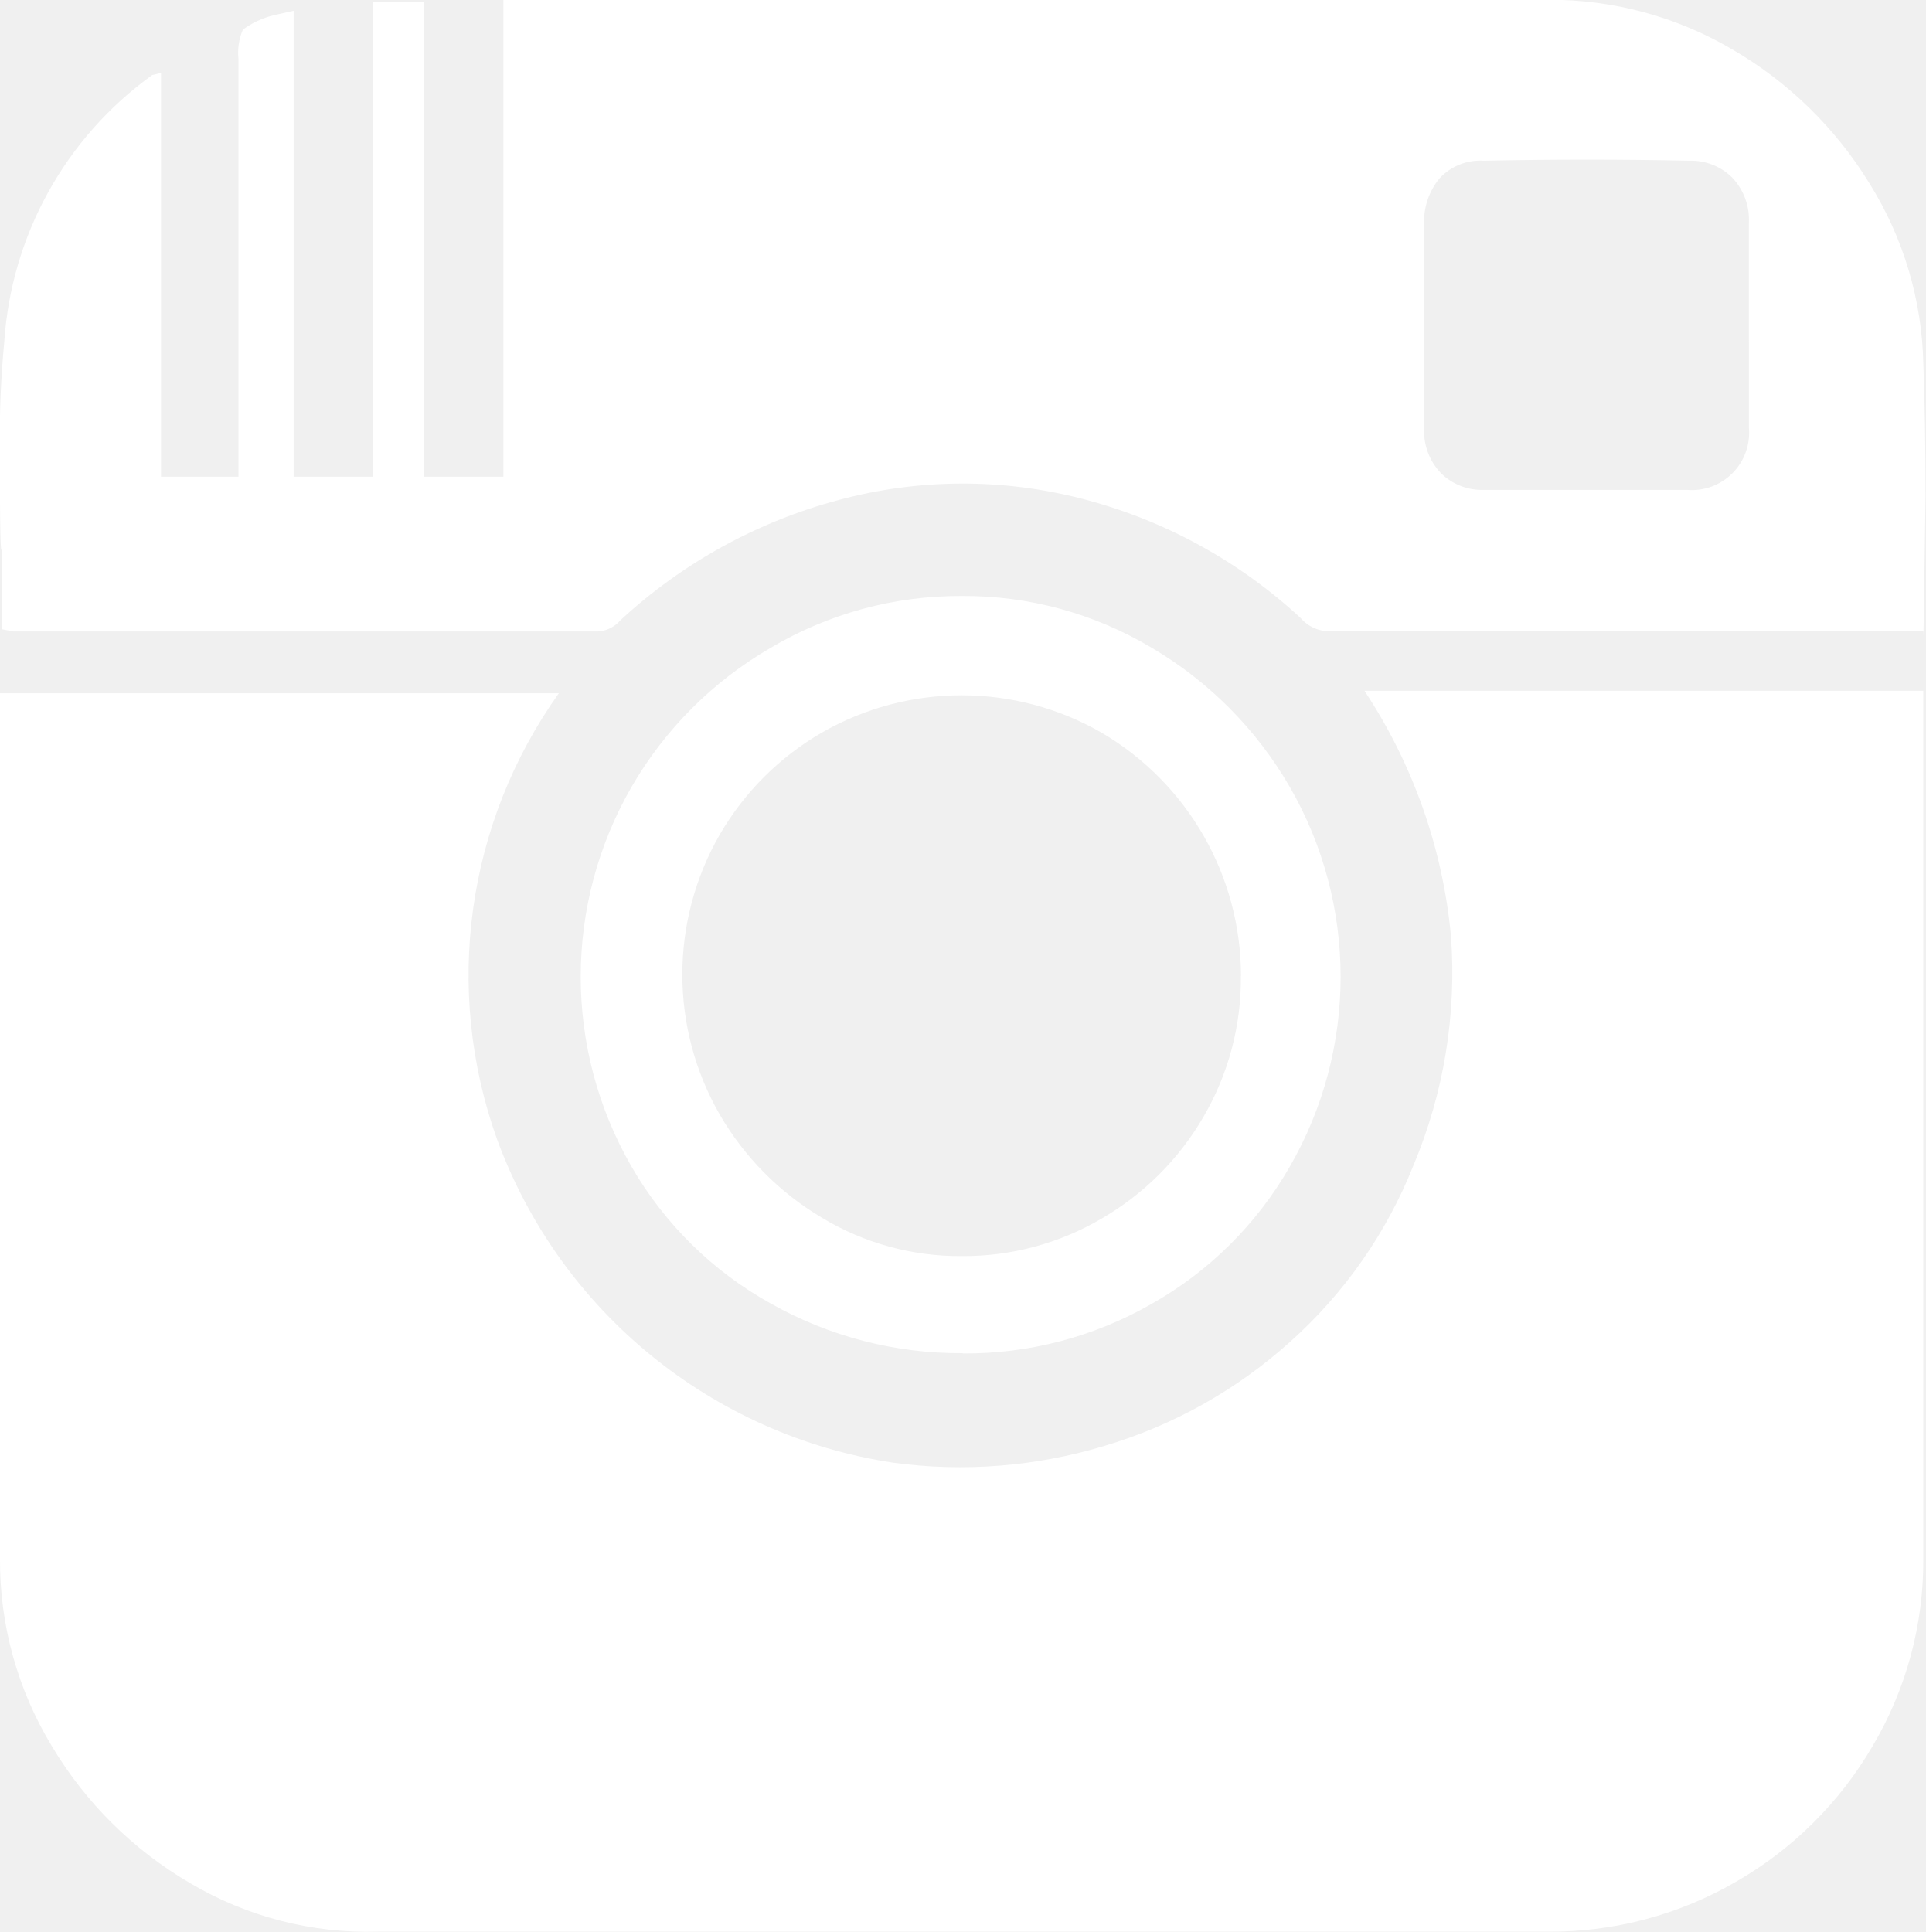
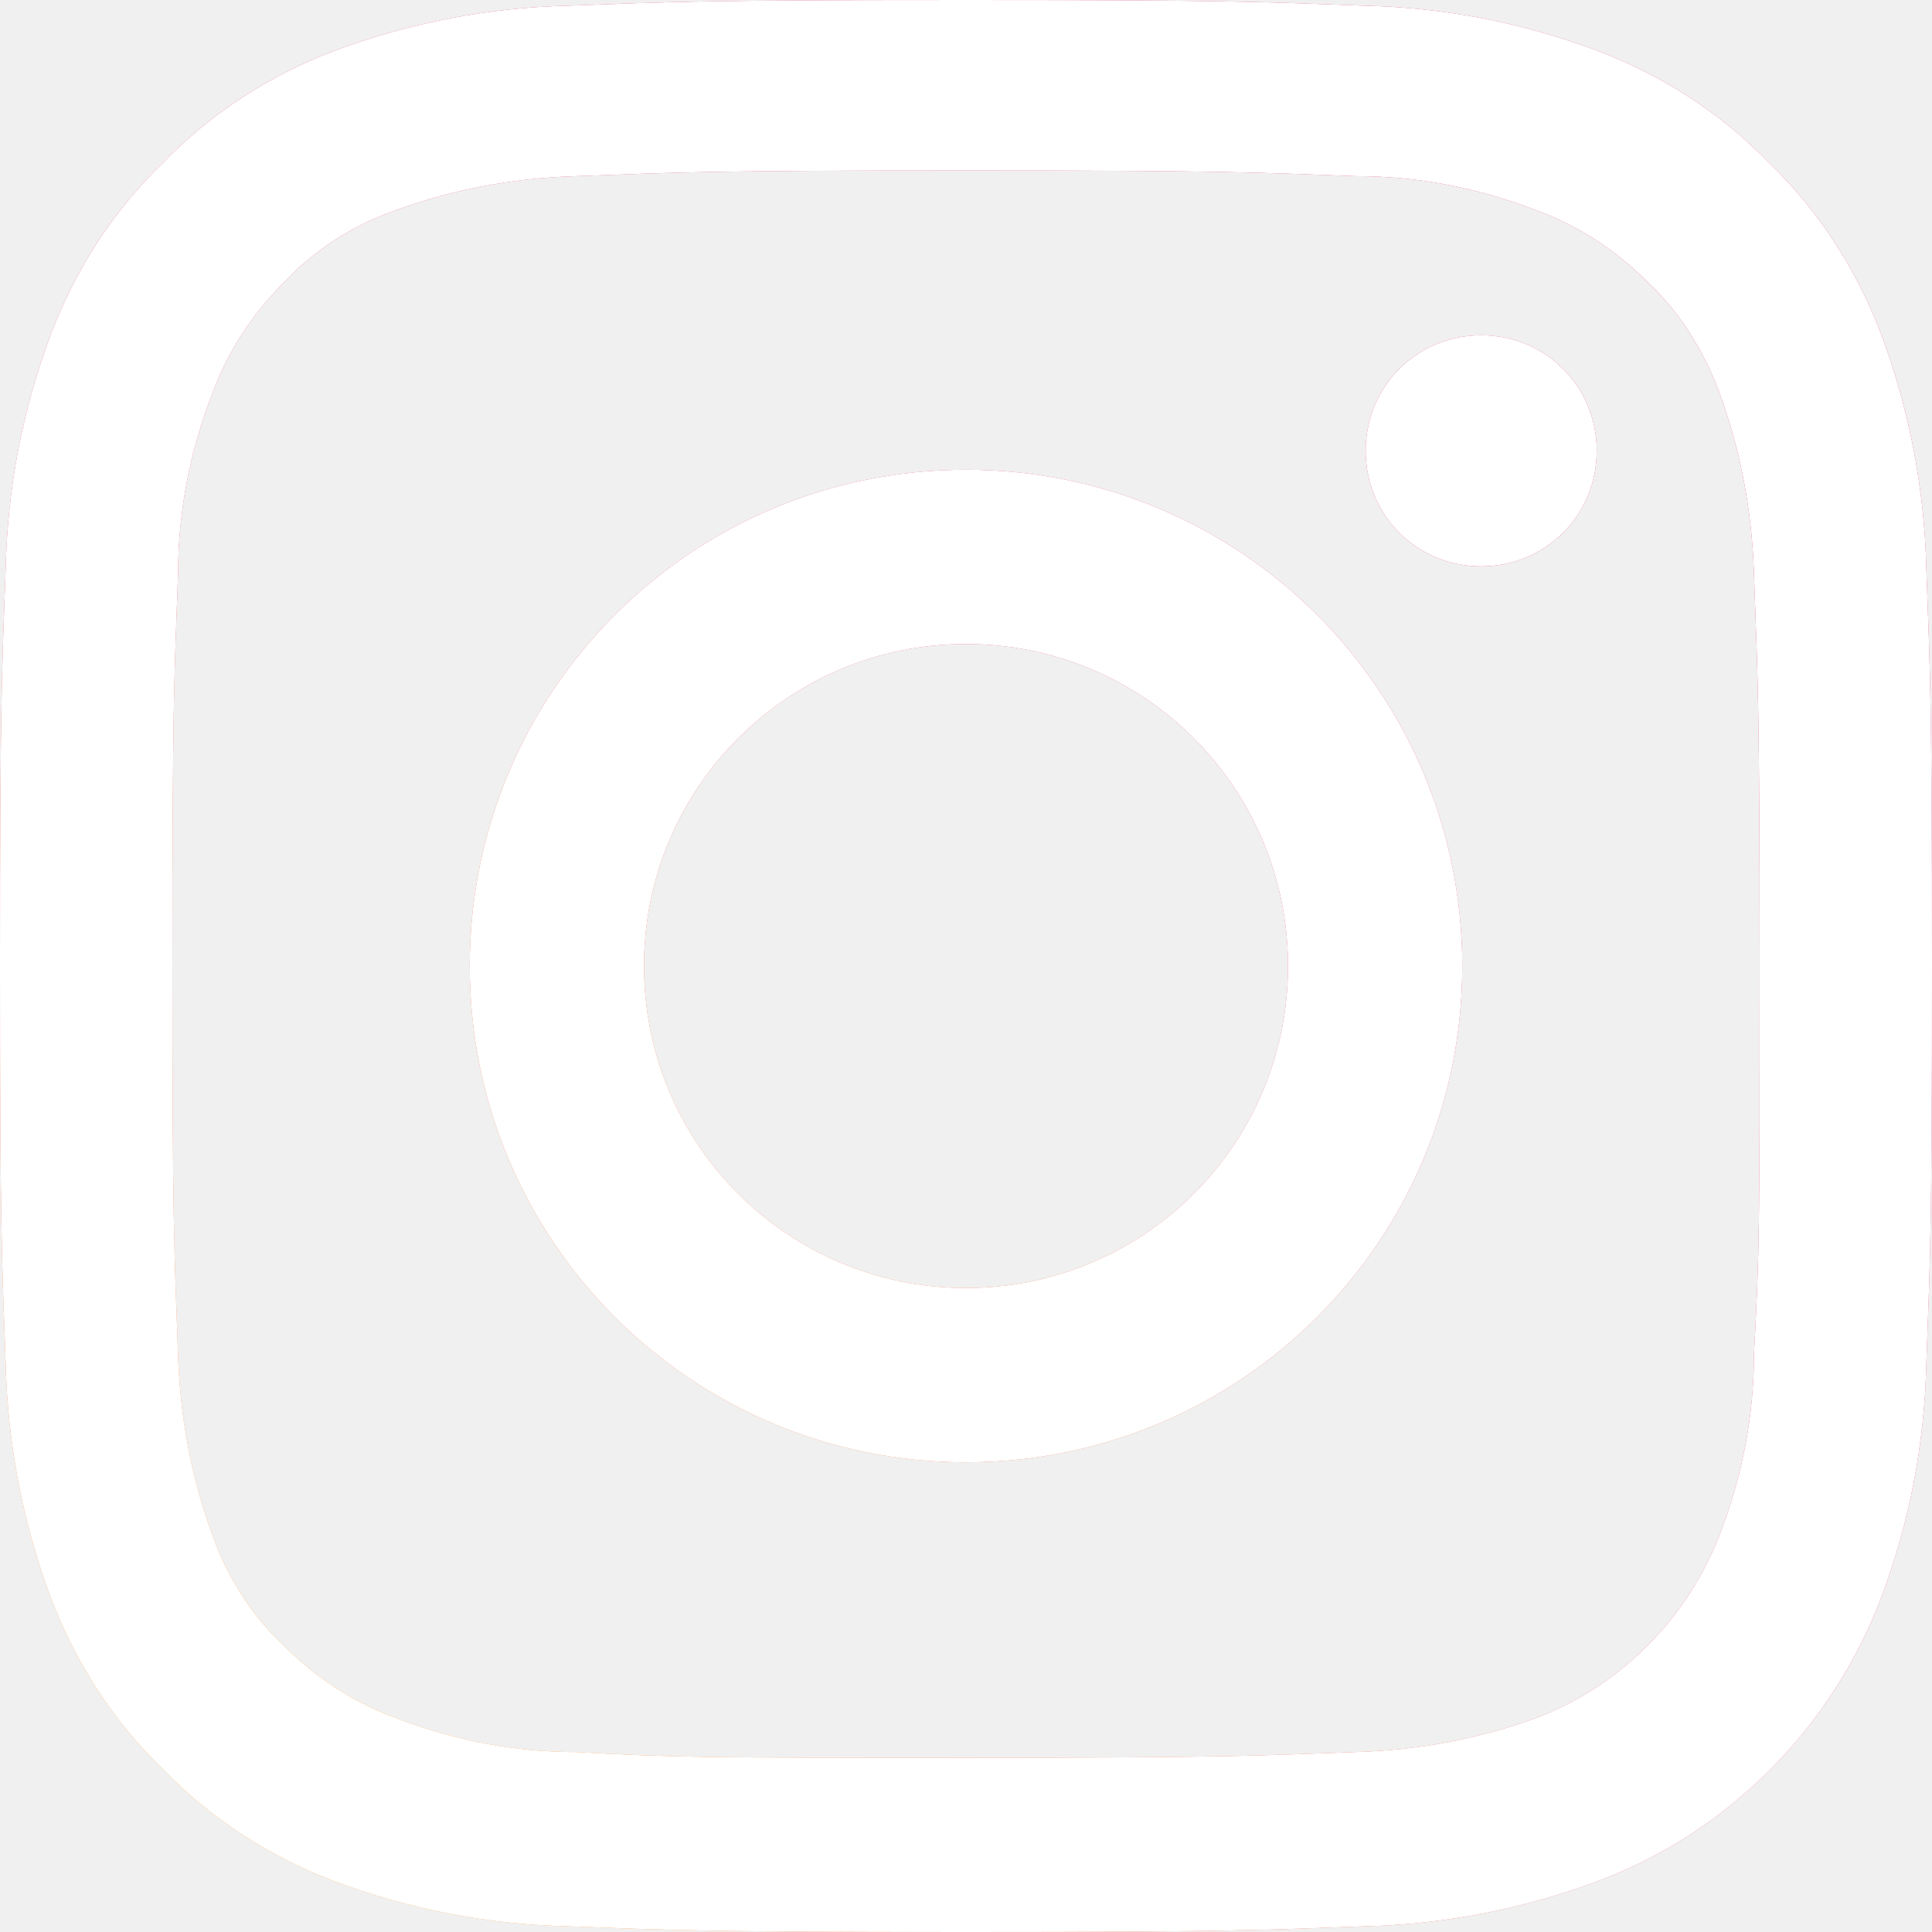
- <svg xmlns="http://www.w3.org/2000/svg" width="34.444" height="34.563" viewBox="0 0 34.444 34.563">
-   <defs>
-     <style>.a{fill:#fff;}</style>
-   </defs>
-   <path class="a" d="M811.369,571.1v-7.466a1.054,1.054,0,0,1,.079-.533,1.558,1.558,0,0,1,.553-.257l.355-.079V571.1h1.422V562.61h.908V571.1h1.422v-8.532h18.683a6.432,6.432,0,0,1,3.3.888,7,7,0,0,1,2.449,2.39,6.344,6.344,0,0,1,.968,3.239q.038.988.039,2.37-.04,2.924-.039,2.409H830.921a.679.679,0,0,1-.553-.237,9.1,9.1,0,0,0-3.911-2.133,8.527,8.527,0,0,0-4.345.021,9.255,9.255,0,0,0-3.911,2.153.569.569,0,0,1-.4.2H807.34l-.2-.039v-1.5q-.04.472-.04-1.818a17.539,17.539,0,0,1,.079-1.817,6.4,6.4,0,0,1,2.646-4.779l.158-.039V571.1h1.383Zm20.145,3.83h9.993v15.523a6.491,6.491,0,0,1-.908,3.358,6.674,6.674,0,0,1-2.449,2.429,6.6,6.6,0,0,1-3.358.889H813.857a6.234,6.234,0,0,1-3.357-.87,6.97,6.97,0,0,1-2.469-2.448,6.382,6.382,0,0,1-.928-3.357V574.974H817.1a8.693,8.693,0,0,0-1.106,7.979,8.978,8.978,0,0,0,7.09,5.787,8.916,8.916,0,0,0,3.772-.3,8.632,8.632,0,0,0,3.318-1.857,8.388,8.388,0,0,0,2.212-3.16,8.9,8.9,0,0,0,.672-4.107A9.569,9.569,0,0,0,831.514,574.935Zm-7.189,11.85a6.888,6.888,0,0,1-3.436-.889,6.532,6.532,0,0,1-2.489-2.448,6.8,6.8,0,0,1,0-6.793,6.827,6.827,0,0,1,2.489-2.489,6.631,6.631,0,0,1,3.417-.927,6.531,6.531,0,0,1,3.4.927,6.889,6.889,0,0,1,2.469,2.489,6.8,6.8,0,0,1,0,6.793A6.571,6.571,0,0,1,827.7,585.9,6.7,6.7,0,0,1,824.325,586.785Zm4.977-6.753a5.052,5.052,0,0,0-2.489-4.345,5.019,5.019,0,0,0-5.016,0,5.018,5.018,0,0,0-1.817,1.817,5.021,5.021,0,0,0,0,5.016,5.142,5.142,0,0,0,1.817,1.837,4.761,4.761,0,0,0,2.508.691,4.866,4.866,0,0,0,2.508-.673,5,5,0,0,0,1.817-1.817A4.9,4.9,0,0,0,829.3,580.032Zm9.085-11.653v-1.818a1.093,1.093,0,0,0-.3-.809,1.042,1.042,0,0,0-.77-.3q-1.818-.038-3.673,0a.993.993,0,0,0-.79.315,1.215,1.215,0,0,0-.276.83v3.635a1.089,1.089,0,0,0,.3.809,1.043,1.043,0,0,0,.77.3h3.634a1.025,1.025,0,0,0,1.106-1.106Z" transform="translate(-807.103 -562.572)" />
+ <svg xmlns="http://www.w3.org/2000/svg" version="1.1" id="Layer_1" x="0px" y="0px" viewBox="0 0 102 102" style="enable-background:new 0 0 102 102;" xml:space="preserve">
+   <style type="text/css">
+ 	.st0{fill:url(#SVGID_1_);}
+ 	.st1{fill:#FFFFFF;}
+ </style>
+   <radialGradient id="SVGID_1_" cx="13.551" cy="1.518" r="133.147" gradientTransform="matrix(1 0 0 -1 0 104)" gradientUnits="userSpaceOnUse">
+     <stop offset="9.000000e-02" style="stop-color:#FA8F21" />
+     <stop offset="0.78" style="stop-color:#D82D7E" />
+   </radialGradient>
+   <path class="st0" d="M34,51c0-9.4,7.6-17,17-17s17,7.6,17,17s-7.6,17-17,17S34,60.4,34,51L34,51 M24.8,51  c0,14.5,11.7,26.2,26.2,26.2S77.2,65.5,77.2,51c0-14.5-11.7-26.2-26.2-26.2C36.5,24.8,24.8,36.5,24.8,51C24.8,51,24.8,51,24.8,51   M72.1,23.8c0,3.4,2.7,6.1,6.1,6.1c3.4,0,6.1-2.7,6.1-6.1s-2.7-6.1-6.1-6.1l0,0C74.8,17.7,72.1,20.4,72.1,23.8 M30.4,92.5  c-3.2,0-6.4-0.6-9.5-1.8c-2.2-0.8-4.2-2.1-5.9-3.8c-1.7-1.6-3-3.6-3.8-5.9c-1.1-3-1.7-6.2-1.8-9.5c-0.2-5.4-0.3-7-0.3-20.6  s0.1-15.2,0.3-20.6c0-3.2,0.6-6.4,1.8-9.5c0.8-2.2,2.1-4.2,3.8-5.9c1.6-1.7,3.6-3,5.9-3.8c3-1.1,6.2-1.7,9.5-1.8  c5.4-0.2,7-0.3,20.6-0.3s15.2,0.1,20.6,0.3c3.2,0,6.4,0.6,9.5,1.8c2.2,0.8,4.2,2.1,5.9,3.8c1.7,1.6,3,3.7,3.8,5.9  c1.1,3,1.7,6.2,1.8,9.5c0.2,5.4,0.3,7,0.3,20.6s0,15.2-0.3,20.6c0,3.2-0.6,6.4-1.8,9.5c-1.7,4.4-5.2,8-9.7,9.7  c-3,1.1-6.2,1.7-9.5,1.8c-5.4,0.2-7,0.3-20.6,0.3S35.8,92.8,30.4,92.5 M30,0.3c-4.2,0.1-8.4,0.9-12.4,2.4C14.2,4,11.1,6,8.6,8.6  c-2.6,2.5-4.6,5.6-5.9,9c-1.5,4-2.3,8.1-2.4,12.4C0.1,35.4,0,37.2,0,51s0.1,15.6,0.3,21c0.1,4.2,0.9,8.4,2.4,12.4  c1.3,3.4,3.3,6.5,5.9,9c2.5,2.6,5.6,4.6,9,5.9c4,1.5,8.1,2.3,12.4,2.4c5.4,0.2,7.2,0.3,21,0.3s15.6-0.1,21-0.3  c4.2-0.1,8.4-0.9,12.4-2.4c6.9-2.6,12.3-8.1,14.9-14.9c1.5-4,2.3-8.1,2.4-12.4c0.2-5.4,0.3-7.2,0.3-21s-0.1-15.6-0.3-21  c-0.1-4.2-0.9-8.4-2.4-12.4c-1.3-3.4-3.3-6.5-5.9-9c-2.5-2.6-5.6-4.6-9-5.9c-4-1.5-8.1-2.3-12.4-2.4C66.6,0.1,64.9,0,51,0  S35.4,0.1,30,0.3" />
+   <path class="st1" d="M34,51c0-9.4,7.6-17,17-17s17,7.6,17,17s-7.6,17-17,17S34,60.4,34,51L34,51 M24.8,51  c0,14.5,11.7,26.2,26.2,26.2S77.2,65.5,77.2,51c0-14.5-11.7-26.2-26.2-26.2C36.5,24.8,24.8,36.5,24.8,51C24.8,51,24.8,51,24.8,51   M72.1,23.8c0,3.4,2.7,6.1,6.1,6.1c3.4,0,6.1-2.7,6.1-6.1s-2.7-6.1-6.1-6.1l0,0C74.8,17.7,72.1,20.4,72.1,23.8 M30.4,92.5  c-3.2,0-6.4-0.6-9.5-1.8c-2.2-0.8-4.2-2.1-5.9-3.8c-1.7-1.6-3-3.6-3.8-5.9c-1.1-3-1.7-6.2-1.8-9.5c-0.2-5.4-0.3-7-0.3-20.6  s0.1-15.2,0.3-20.6c0-3.2,0.6-6.4,1.8-9.5c0.8-2.2,2.1-4.2,3.8-5.9c1.6-1.7,3.6-3,5.9-3.8c3-1.1,6.2-1.7,9.5-1.8  c5.4-0.2,7-0.3,20.6-0.3s15.2,0.1,20.6,0.3c3.2,0,6.4,0.6,9.5,1.8c2.2,0.8,4.2,2.1,5.9,3.8c1.7,1.6,3,3.7,3.8,5.9  c1.1,3,1.7,6.2,1.8,9.5c0.2,5.4,0.3,7,0.3,20.6s0,15.2-0.3,20.6c0,3.2-0.6,6.4-1.8,9.5c-1.7,4.4-5.2,8-9.7,9.7  c-3,1.1-6.2,1.7-9.5,1.8c-5.4,0.2-7,0.3-20.6,0.3S35.8,92.8,30.4,92.5 M30,0.3c-4.2,0.1-8.4,0.9-12.4,2.4C14.2,4,11.1,6,8.6,8.6  c-2.6,2.5-4.6,5.6-5.9,9c-1.5,4-2.3,8.1-2.4,12.4C0.1,35.4,0,37.2,0,51s0.1,15.6,0.3,21c0.1,4.2,0.9,8.4,2.4,12.4  c1.3,3.4,3.3,6.5,5.9,9c2.5,2.6,5.6,4.6,9,5.9c4,1.5,8.1,2.3,12.4,2.4c5.4,0.2,7.2,0.3,21,0.3s15.6-0.1,21-0.3  c4.2-0.1,8.4-0.9,12.4-2.4c6.9-2.6,12.3-8.1,14.9-14.9c1.5-4,2.3-8.1,2.4-12.4c0.2-5.4,0.3-7.2,0.3-21s-0.1-15.6-0.3-21  c-0.1-4.2-0.9-8.4-2.4-12.4c-1.3-3.4-3.3-6.5-5.9-9c-2.5-2.6-5.6-4.6-9-5.9c-4-1.5-8.1-2.3-12.4-2.4C66.6,0.1,64.9,0,51,0  S35.4,0.1,30,0.3" />
</svg>
